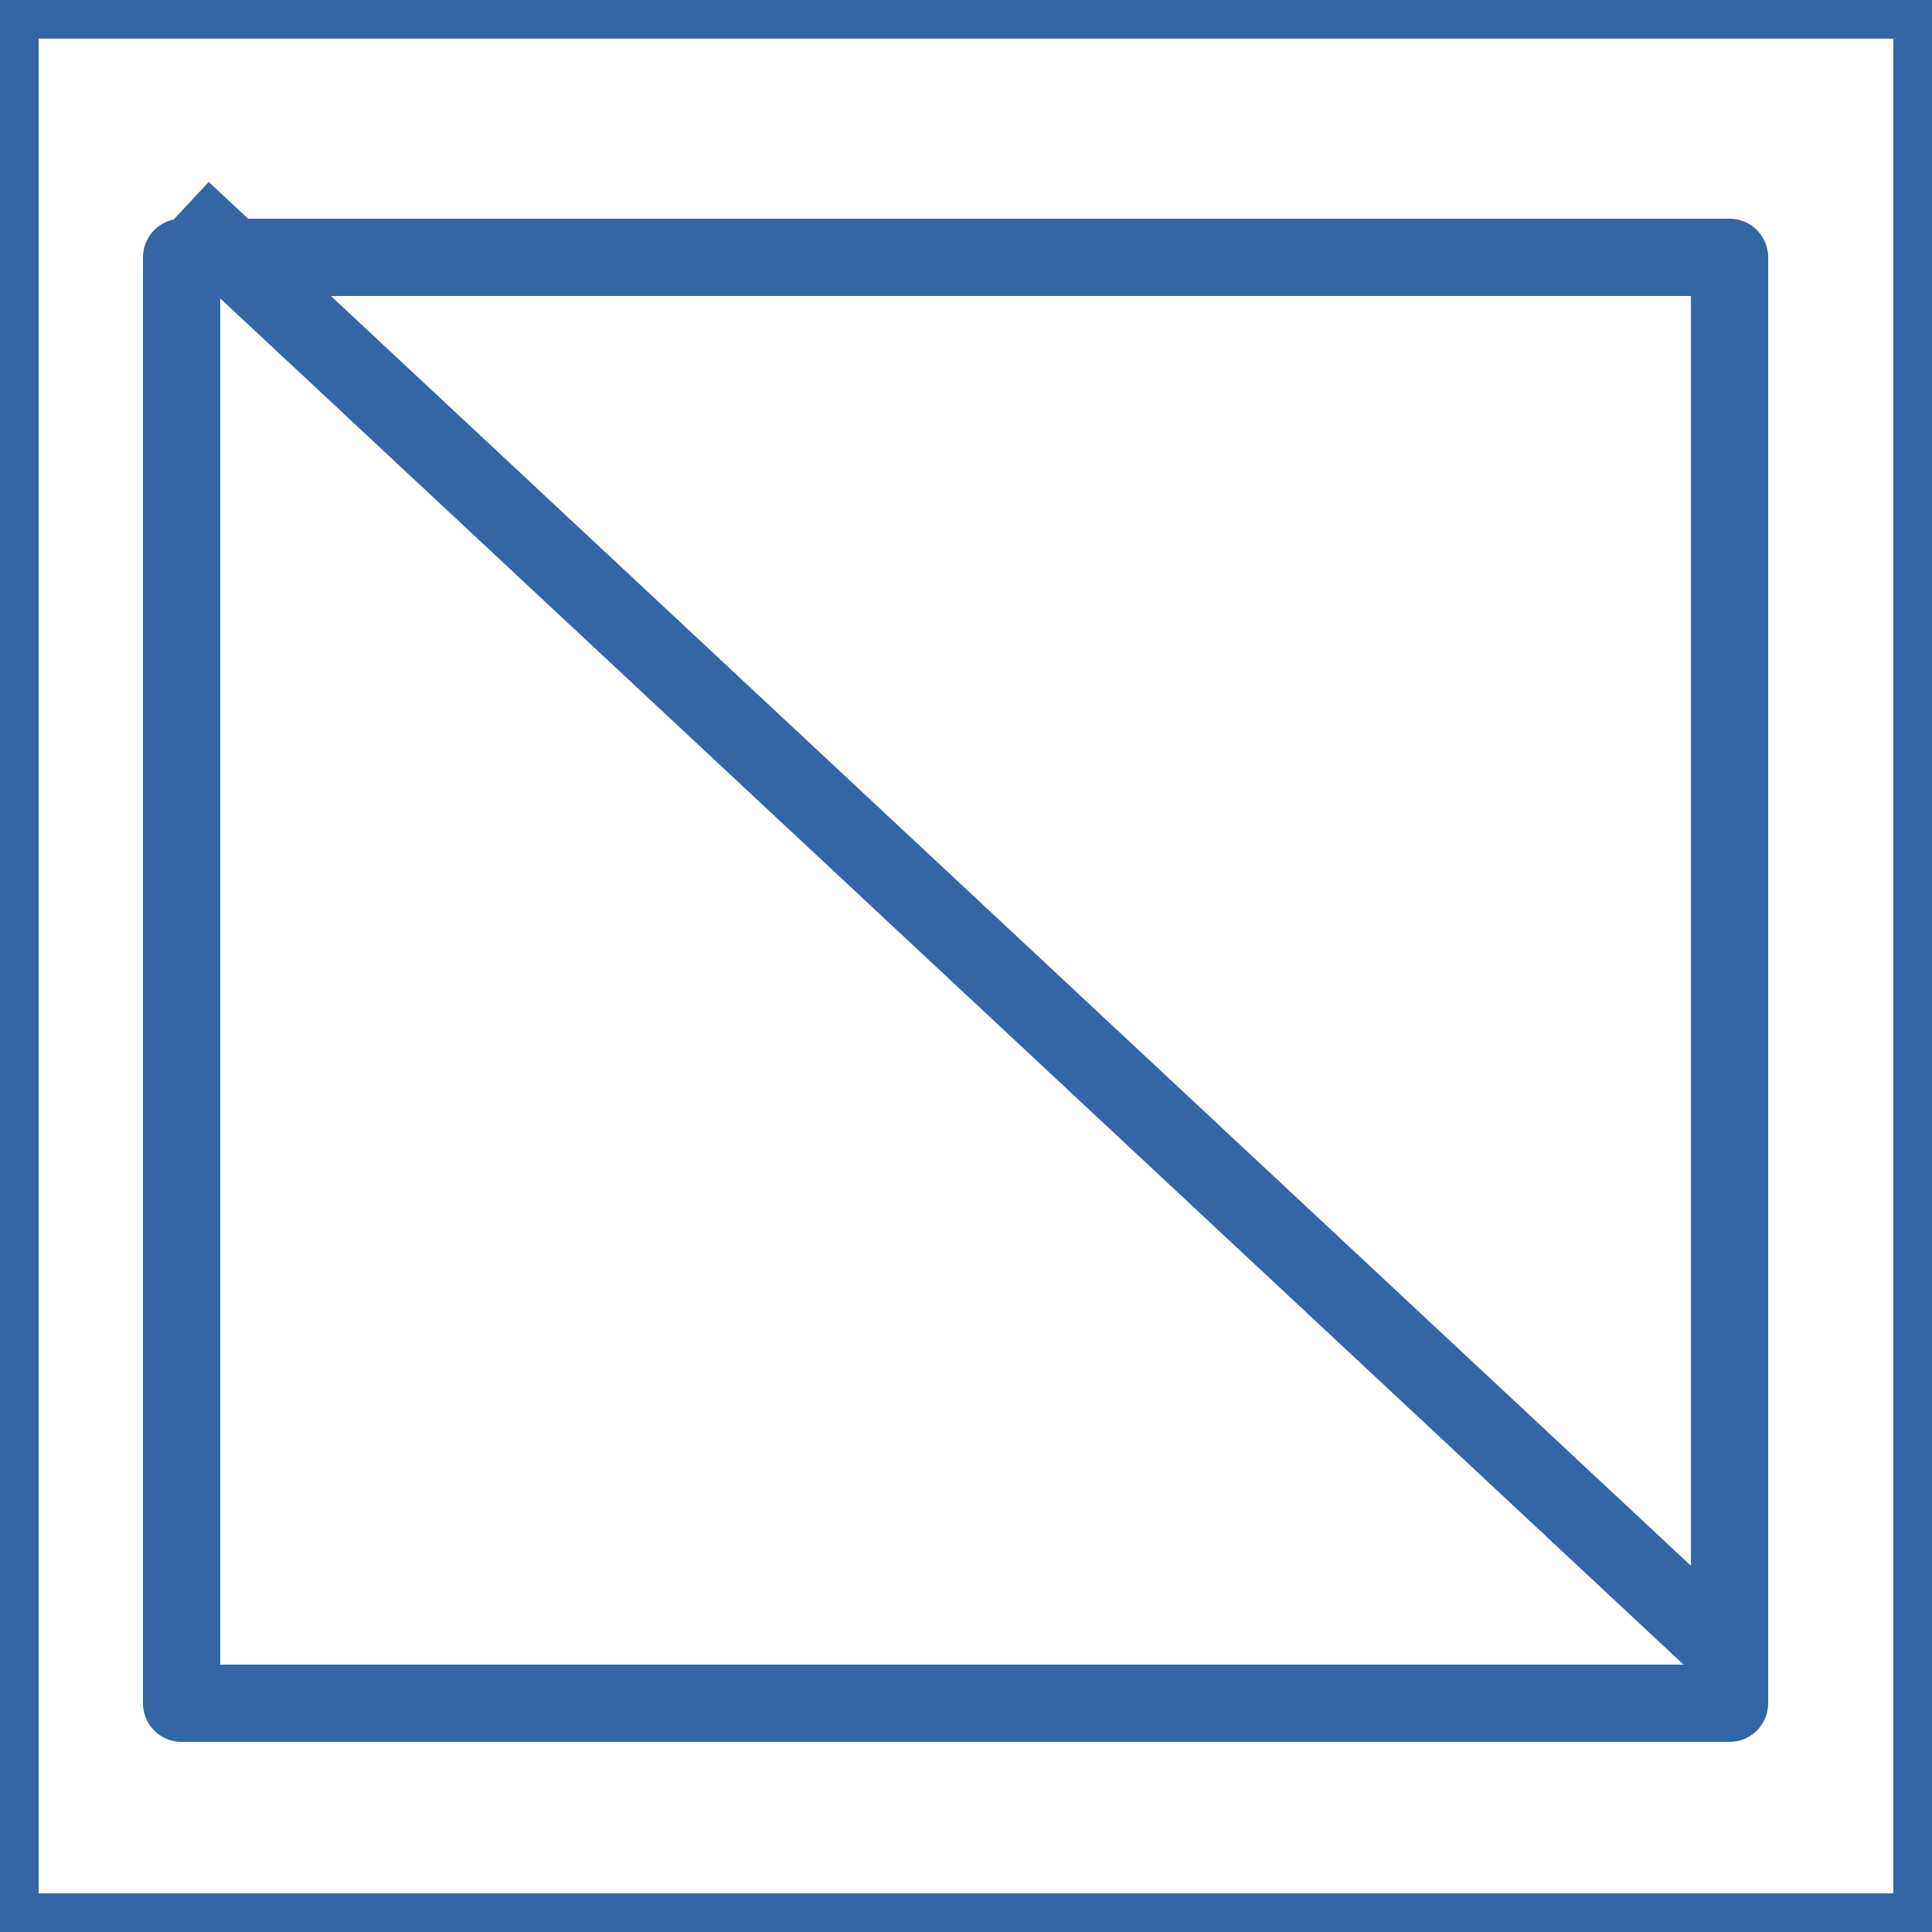
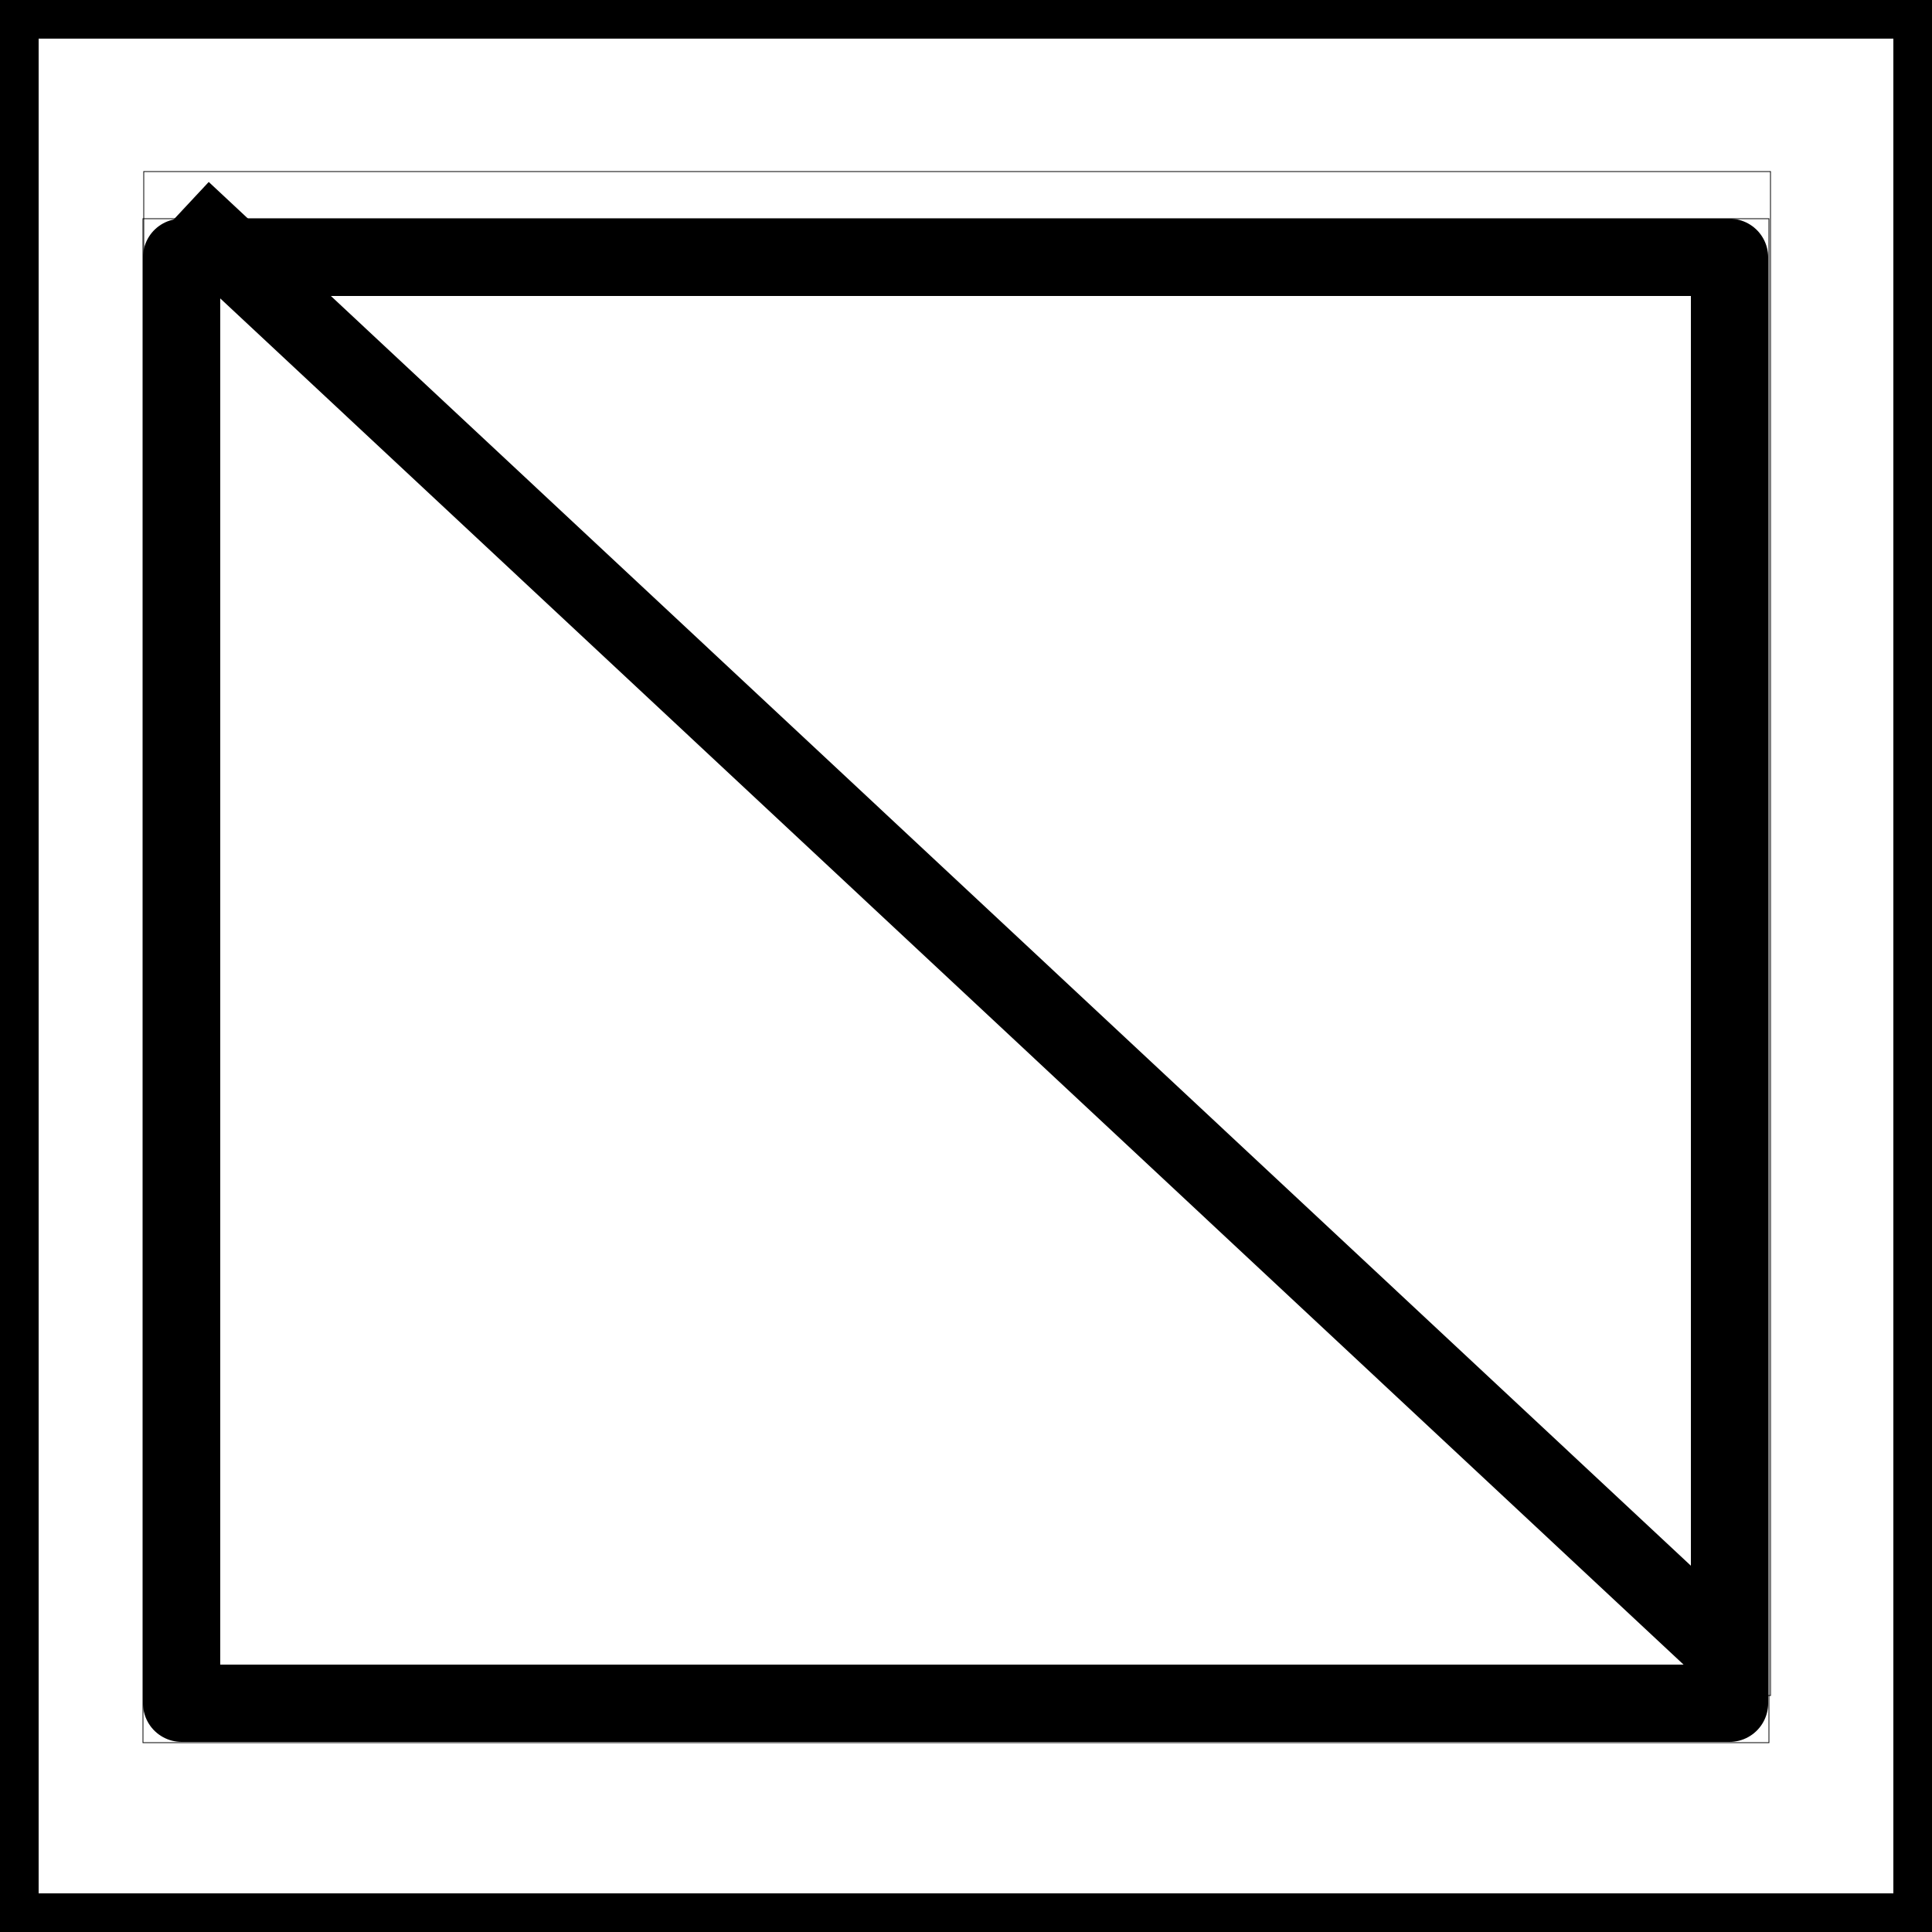
- <svg xmlns="http://www.w3.org/2000/svg" xmlns:ns1="http://xml.openoffice.org/svg/export" version="1.2" width="25mm" height="25mm" viewBox="0 0 2500 2500" preserveAspectRatio="xMidYMid" fill-rule="evenodd" stroke-width="28.222" stroke-linejoin="round" xml:space="preserve">
-   <defs class="ClipPathGroup">
-     <clipPath id="presentation_clip_path" clipPathUnits="userSpaceOnUse">
-       <rect x="0" y="0" width="2500" height="2500" />
+ <svg xmlns="http://www.w3.org/2000/svg" width="25mm" height="25mm" viewBox="0 0 25 25" version="1.1" id="svg1">
+   <defs id="defs1">
+     <clipPath clipPathUnits="userSpaceOnUse" id="clipPath304">
+       <rect x="0" y="0" width="2500" height="2500" id="rect304" style="stroke-width:1" />
    </clipPath>
-     <clipPath id="presentation_clip_path_shrink" clipPathUnits="userSpaceOnUse">
-       <rect x="2" y="2" width="2495" height="2495" />
+     <clipPath clipPathUnits="userSpaceOnUse" id="clipPath293">
+       <rect x="0" y="0" width="2500" height="2500" id="rect293" style="stroke-width:1" />
+     </clipPath>
+     <clipPath clipPathUnits="userSpaceOnUse" id="clipPath329">
+       <rect x="0" y="0" width="2500" height="2500" id="rect329" style="stroke-width:1" />
    </clipPath>
  </defs>
-   <defs class="TextShapeIndex">
-     <g ns1:slide="id1" ns1:id-list="id3 id4 id5" />
-   </defs>
-   <defs class="EmbeddedBulletChars">
-     <g id="bullet-char-template-57356" transform="scale(0.0004882812,-0.0004882812)">
-       <path d="M 580,1141 L 1163,571 580,0 -4,571 580,1141 Z" />
+   <g id="layer1" transform="translate(47.74748,-27.22292)">
+     <g id="id3-49" style="fill:none;stroke:#000000;stroke-opacity:1" transform="matrix(0.01,0,0,0.01,-47.74749,27.22292)" clip-path="url(#clipPath329)">
+       <rect class="BoundingBox" stroke="none" fill="none" x="185" y="283" width="2104" height="1972" id="rect12-91" style="fill:none;stroke:#000000;stroke-opacity:1" />
+       <path fill="none" stroke="#3465a4" stroke-width="100" stroke-linejoin="round" d="M 1237,2204 H 235 V 333 h 2003 v 1871 z" id="path13-94" style="fill:none;stroke:#000000;stroke-opacity:1" />
    </g>
-     <g id="bullet-char-template-57354" transform="scale(0.0004882812,-0.0004882812)">
-       <path d="M 8,1128 L 1137,1128 1137,0 8,0 8,1128 Z" />
+     <g id="id4-65" style="fill:none;stroke:#000000;stroke-opacity:1" transform="matrix(0.01,0,0,0.01,-47.74749,27.22292)" clip-path="url(#clipPath293)">
+       <rect class="BoundingBox" stroke="none" fill="none" x="186" y="222" width="2105" height="1972" id="rect13-95" style="fill:none;stroke:#000000;stroke-opacity:1" />
+       <path fill="none" stroke="#3465a4" stroke-width="100" stroke-linejoin="round" d="M 236,272 2240,2143" id="path14-611" style="fill:none;stroke:#000000;stroke-opacity:1" />
    </g>
-     <g id="bullet-char-template-10146" transform="scale(0.0004882812,-0.0004882812)">
-       <path d="M 174,0 L 602,739 174,1481 1456,739 174,0 Z M 1358,739 L 309,1346 659,739 1358,739 Z" />
-     </g>
-     <g id="bullet-char-template-10132" transform="scale(0.0004882812,-0.0004882812)">
-       <path d="M 2015,739 L 1276,0 717,0 1260,543 174,543 174,936 1260,936 717,1481 1274,1481 2015,739 Z" />
-     </g>
-     <g id="bullet-char-template-10007" transform="scale(0.0004882812,-0.0004882812)">
-       <path d="M 0,-2 C -7,14 -16,27 -25,37 L 356,567 C 262,823 215,952 215,954 215,979 228,992 255,992 264,992 276,990 289,987 310,991 331,999 354,1012 L 381,999 492,748 772,1049 836,1024 860,1049 C 881,1039 901,1025 922,1006 886,937 835,863 770,784 769,783 710,716 594,584 L 774,223 C 774,196 753,168 711,139 L 727,119 C 717,90 699,76 672,76 641,76 570,178 457,381 L 164,-76 C 142,-110 111,-127 72,-127 30,-127 9,-110 8,-76 1,-67 -2,-52 -2,-32 -2,-23 -1,-13 0,-2 Z" />
-     </g>
-     <g id="bullet-char-template-10004" transform="scale(0.0004882812,-0.0004882812)">
-       <path d="M 285,-33 C 182,-33 111,30 74,156 52,228 41,333 41,471 41,549 55,616 82,672 116,743 169,778 240,778 293,778 328,747 346,684 L 369,508 C 377,444 397,411 428,410 L 1163,1116 C 1174,1127 1196,1133 1229,1133 1271,1133 1292,1118 1292,1087 L 1292,965 C 1292,929 1282,901 1262,881 L 442,47 C 390,-6 338,-33 285,-33 Z" />
-     </g>
-     <g id="bullet-char-template-9679" transform="scale(0.0004882812,-0.0004882812)">
-       <path d="M 813,0 C 632,0 489,54 383,161 276,268 223,411 223,592 223,773 276,916 383,1023 489,1130 632,1184 813,1184 992,1184 1136,1130 1245,1023 1353,916 1407,772 1407,592 1407,412 1353,268 1245,161 1136,54 992,0 813,0 Z" />
-     </g>
-     <g id="bullet-char-template-8226" transform="scale(0.0004882812,-0.0004882812)">
-       <path d="M 346,457 C 273,457 209,483 155,535 101,586 74,649 74,723 74,796 101,859 155,911 209,963 273,989 346,989 419,989 480,963 531,910 582,859 608,796 608,723 608,648 583,586 532,535 482,483 420,457 346,457 Z" />
-     </g>
-     <g id="bullet-char-template-8211" transform="scale(0.0004882812,-0.0004882812)">
-       <path d="M -4,459 L 1135,459 1135,606 -4,606 -4,459 Z" />
-     </g>
-     <g id="bullet-char-template-61548" transform="scale(0.0004882812,-0.0004882812)">
-       <path d="M 173,740 C 173,903 231,1043 346,1159 462,1274 601,1332 765,1332 928,1332 1067,1274 1183,1159 1299,1043 1357,903 1357,740 1357,577 1299,437 1183,322 1067,206 928,148 765,148 601,148 462,206 346,322 231,437 173,577 173,740 Z" />
-     </g>
-   </defs>
-   <g>
-     <g id="id2" class="Master_Slide">
-       <g id="bg-id2" class="Background" />
-       <g id="bo-id2" class="BackgroundObjects" />
-     </g>
-   </g>
-   <g class="SlideGroup">
-     <g>
-       <g id="container-id1">
-         <g id="id1" class="Slide" clip-path="url(#presentation_clip_path)">
-           <g class="Page">
-             <g class="Group">
-               <g class="com.sun.star.drawing.CustomShape">
-                 <g id="id3">
-                   <rect class="BoundingBox" stroke="none" fill="none" x="185" y="283" width="2104" height="1972" />
-                   <path fill="none" stroke="rgb(52,101,164)" stroke-width="100" stroke-linejoin="round" d="M 1237,2204 L 235,2204 235,333 2238,333 2238,2204 1237,2204 Z " />
-                 </g>
-               </g>
-               <g class="com.sun.star.drawing.LineShape">
-                 <g id="id4">
-                   <rect class="BoundingBox" stroke="none" fill="none" x="186" y="222" width="2105" height="1972" />
-                   <path fill="none" stroke="rgb(52,101,164)" stroke-width="100" stroke-linejoin="round" d="M 236,272 L 2240,2143 " />
-                 </g>
-               </g>
-               <g class="com.sun.star.drawing.CustomShape">
-                 <g id="id5">
-                   <rect class="BoundingBox" stroke="none" fill="none" x="-50" y="-50" width="2601" height="2601" />
-                   <path fill="none" stroke="rgb(52,101,164)" stroke-width="100" stroke-linejoin="round" d="M 1250,0 L 2500,0 2500,2500 0,2500 0,0 1250,0 Z " />
-                 </g>
-               </g>
-             </g>
-           </g>
-         </g>
-       </g>
+     <g id="id5-27" style="fill:none;stroke:#000000;stroke-opacity:1" transform="matrix(0.01,0,0,0.01,-47.74749,27.22292)" clip-path="url(#clipPath304)">
+       <rect class="BoundingBox" stroke="none" fill="none" x="-50" y="-50" width="2601" height="2601" id="rect14-33" style="fill:none;stroke:#000000;stroke-opacity:1" />
+       <path fill="none" stroke="#3465a4" stroke-width="100" stroke-linejoin="round" d="M 1250,0 H 2500 V 2500 H 0 V 0 Z" id="path15-924" style="fill:none;stroke:#000000;stroke-opacity:1" />
    </g>
  </g>
</svg>
